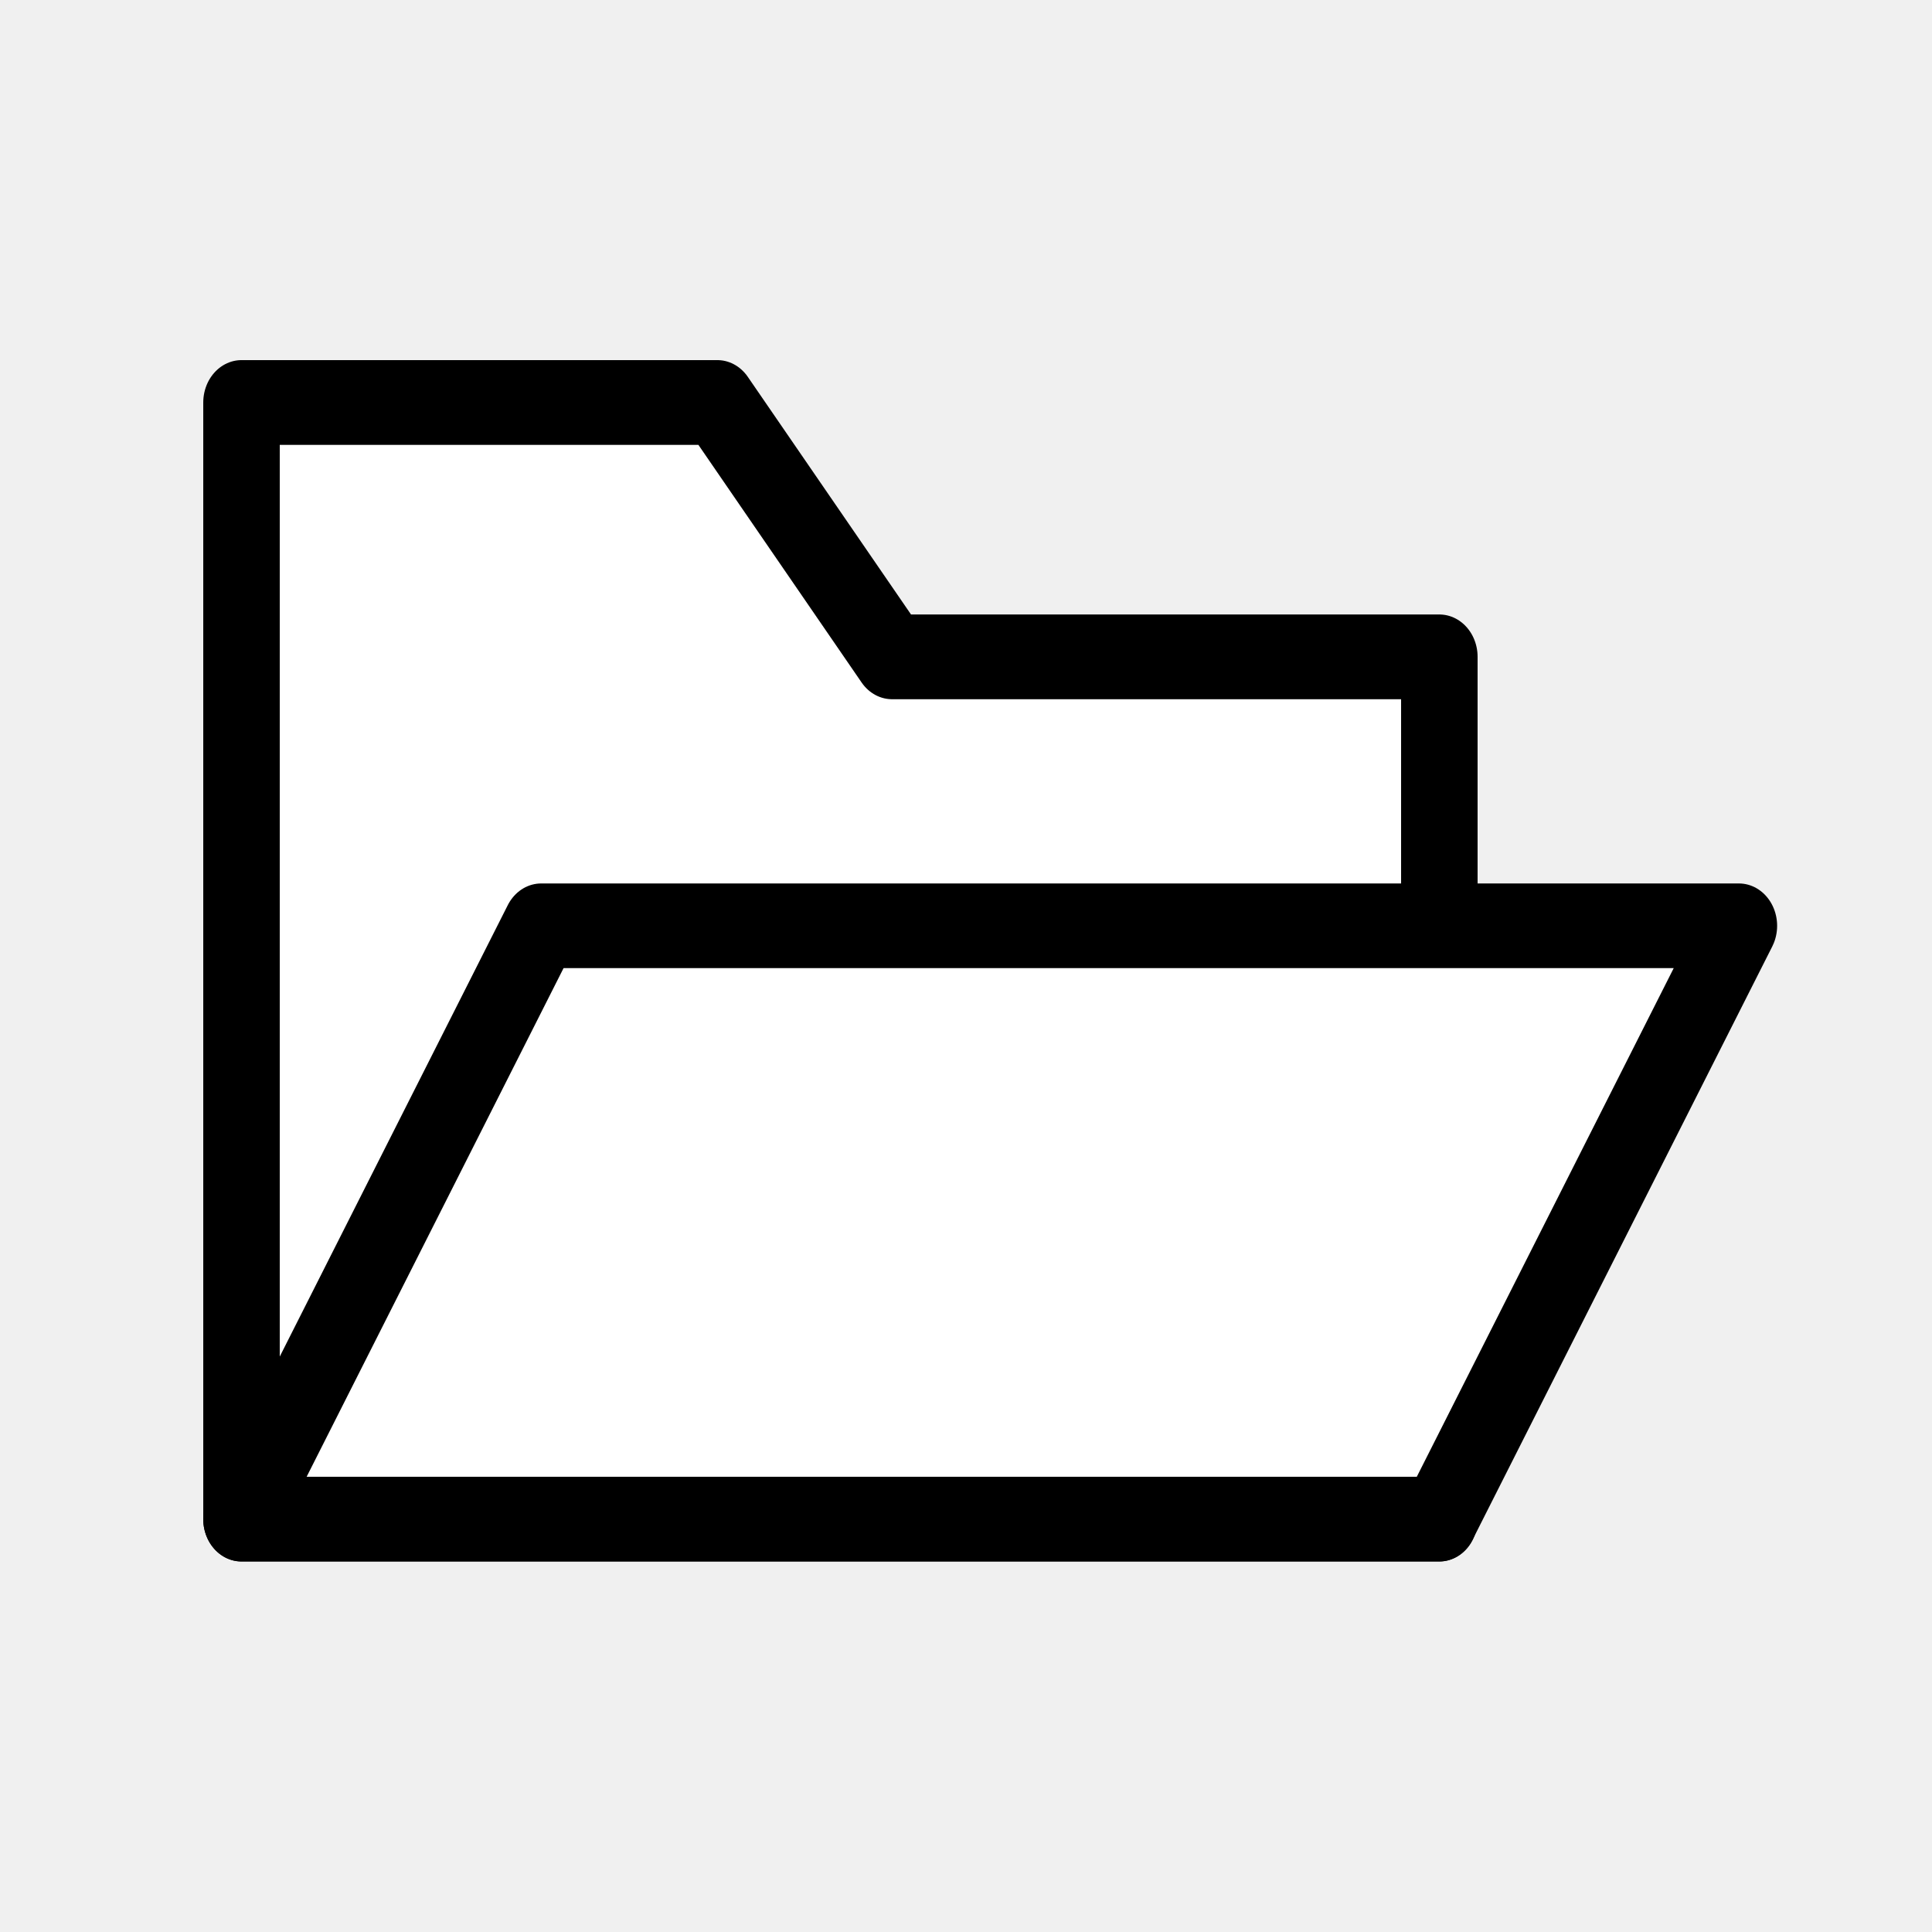
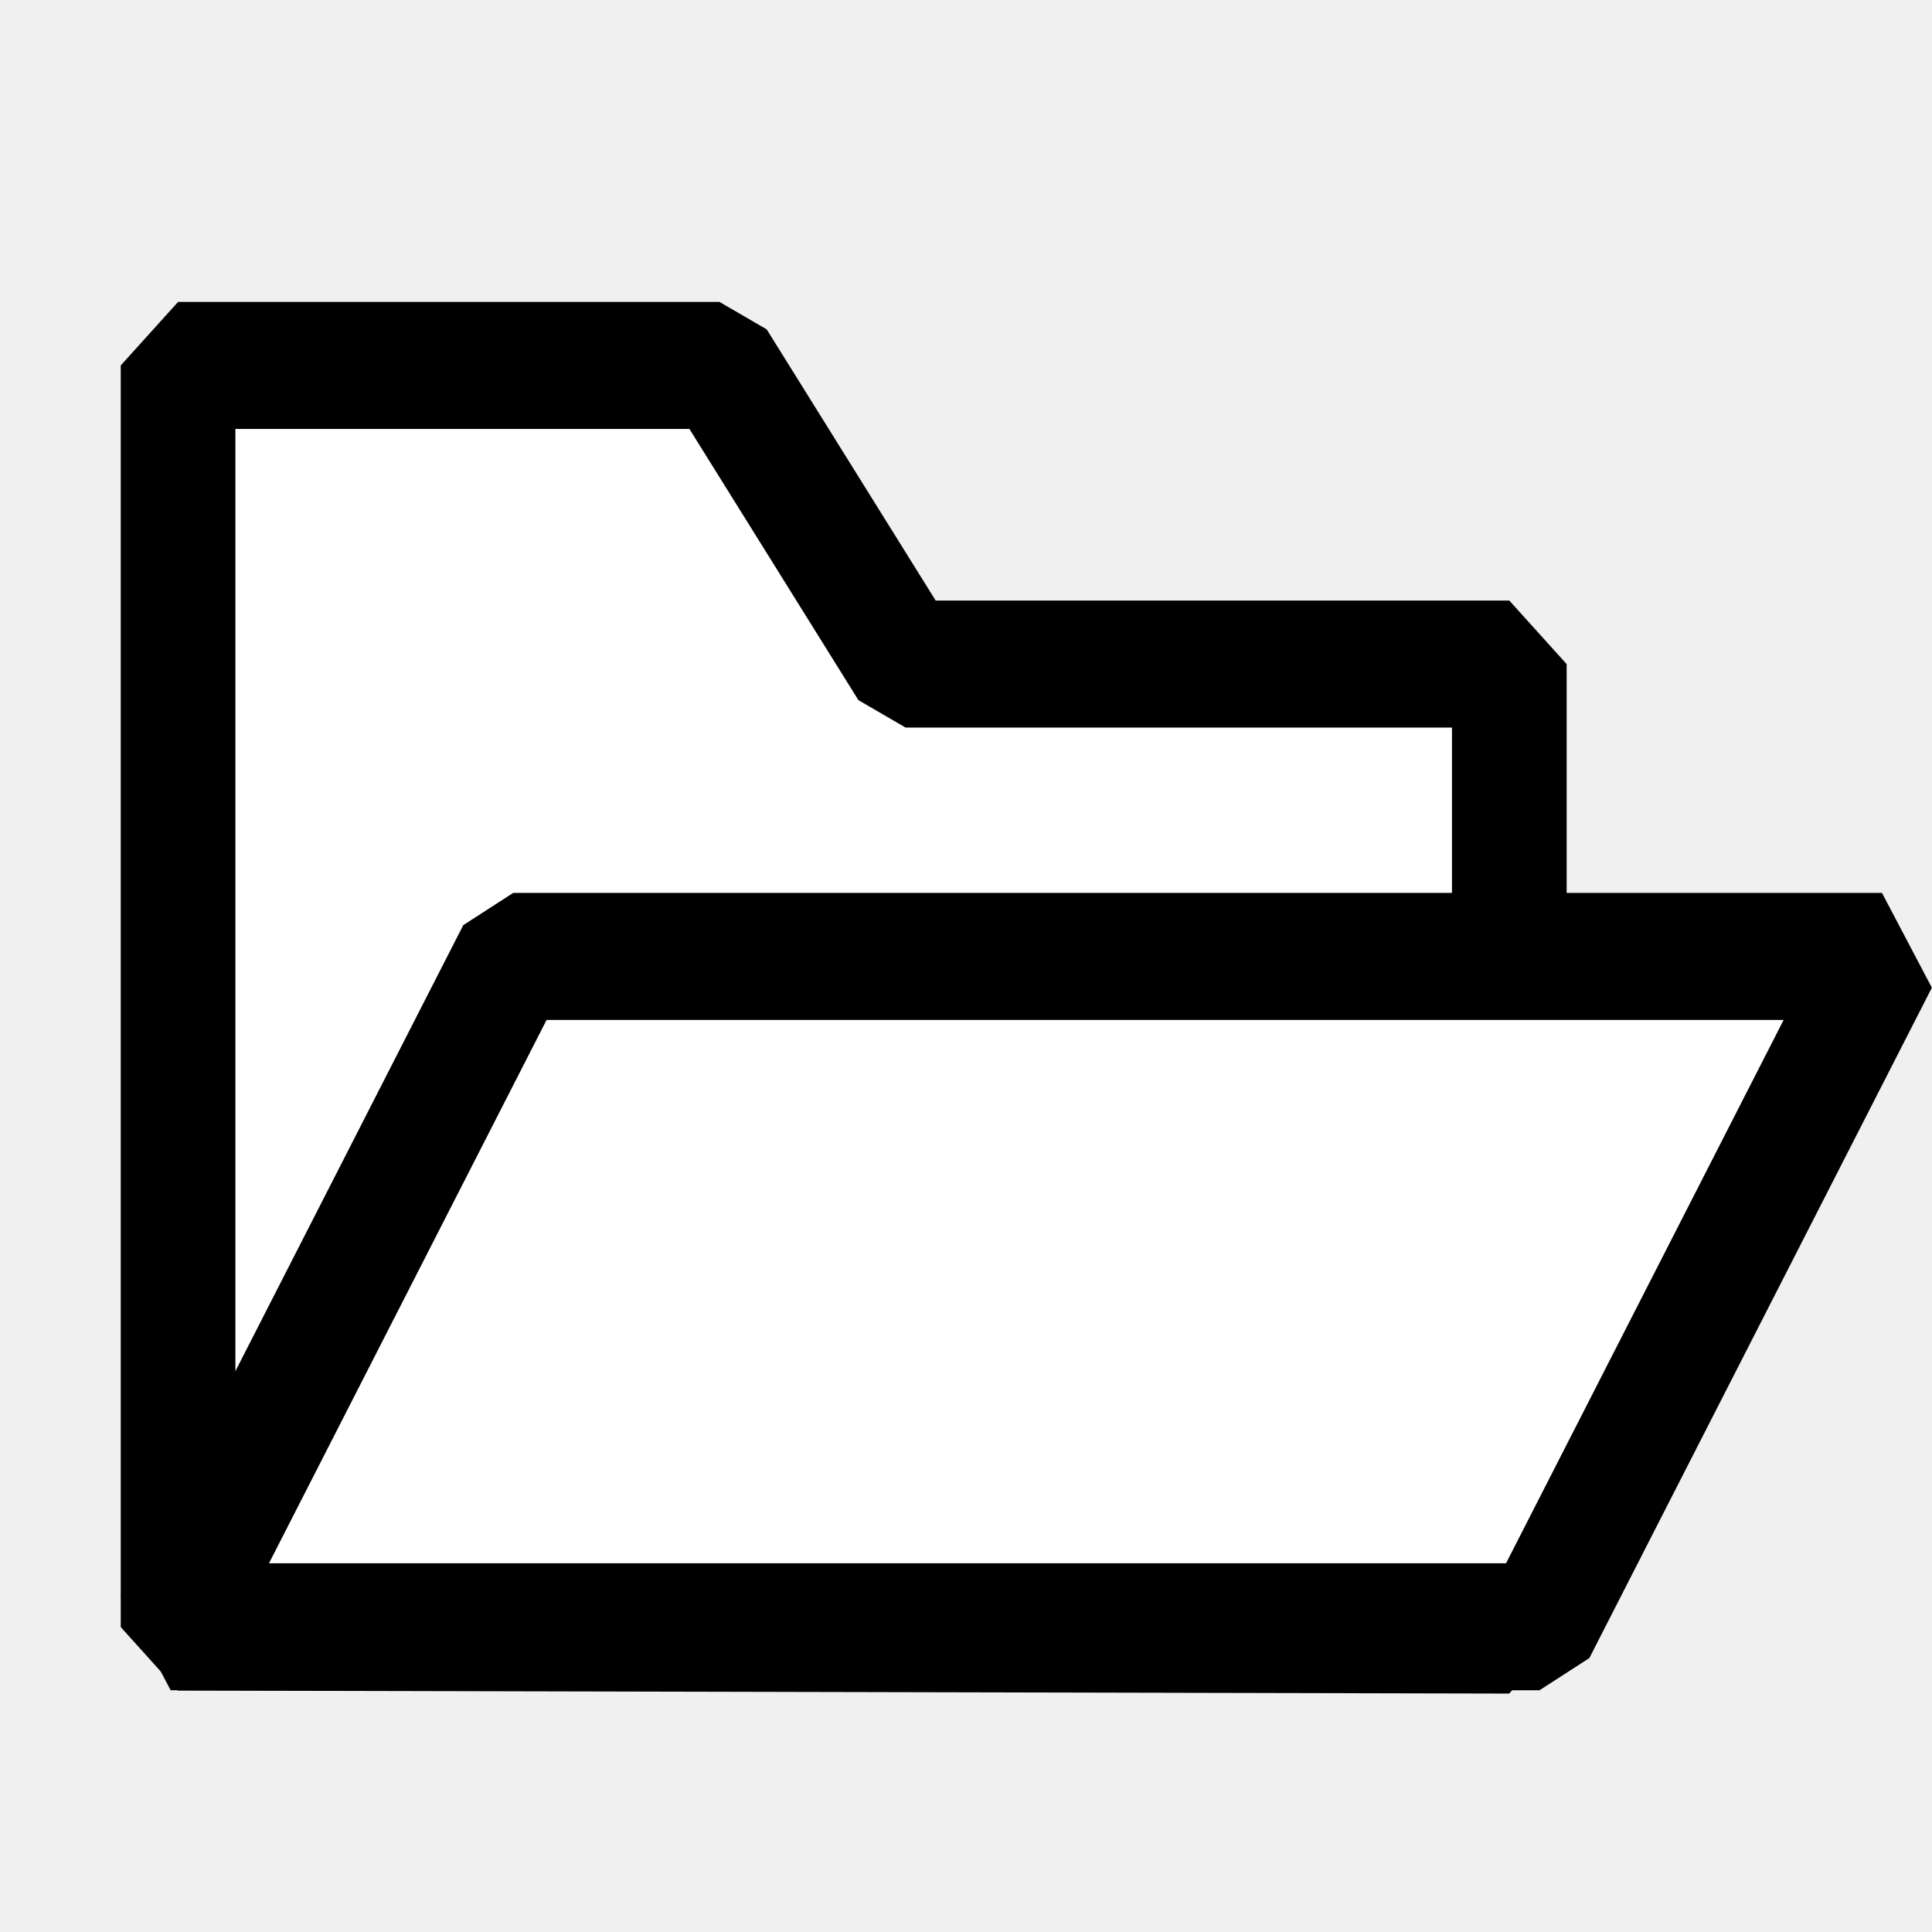
- <svg xmlns="http://www.w3.org/2000/svg" width="48" height="48" viewBox="0 0 12.7 12.7" version="1.1" id="svg1880">
+ <svg xmlns="http://www.w3.org/2000/svg" width="32" height="32" viewBox="0 0 8.467 8.467" version="1.1" id="svg1880">
  <defs id="defs1874" />
  <g id="layer1">
    <g id="g935" transform="matrix(1.083006,0,0,1.199625,-130.0359,-16.38085)" style="fill:#ffffff;fill-opacity:1;stroke:#000000;stroke-width:0.464;stroke-miterlimit:4;stroke-dasharray:none;stroke-opacity:1">
-       <path id="path912" style="fill:#ffffff;fill-opacity:1;stroke:#000000;stroke-width:1.755;stroke-linecap:round;stroke-linejoin:round;stroke-miterlimit:4;stroke-dasharray:none;stroke-opacity:1;paint-order:normal" d="m 459.346,59.945 v 5.268 0.893 16.965 h 27.479 V 65.213 h -12.555 l -4.008,-5.268 z" transform="scale(0.2645833)" />
-       <path id="path914" style="fill:#ffffff;fill-opacity:1;stroke:#000000;stroke-width:0.464;stroke-linecap:round;stroke-linejoin:round;stroke-miterlimit:4;stroke-dasharray:none;stroke-opacity:1" d="m 123.354,18.728 h 7.27 l -1.819,3.251 h -7.27 z" />
+       <path id="path912" style="fill:#ffffff;fill-opacity:1;stroke:#000000;stroke-width:0.464;stroke-linecap:round;stroke-linejoin:bevel;stroke-miterlimit:4;stroke-dasharray:none;stroke-opacity:1;paint-order:normal" d="m 120.79,14.99 v 1.228 3.381 l 5.387,0.011 v -3.529 h -2.443 l -0.753,-1.091 z" />
+       <path id="path914" style="fill:#ffffff;fill-opacity:1;stroke:#000000;stroke-width:0.464;stroke-linecap:round;stroke-linejoin:bevel;stroke-miterlimit:4;stroke-dasharray:none;stroke-opacity:1" d="m 122.146,17.149 h 5.539 l -1.386,2.449 h -5.539 z" />
    </g>
  </g>
</svg>
